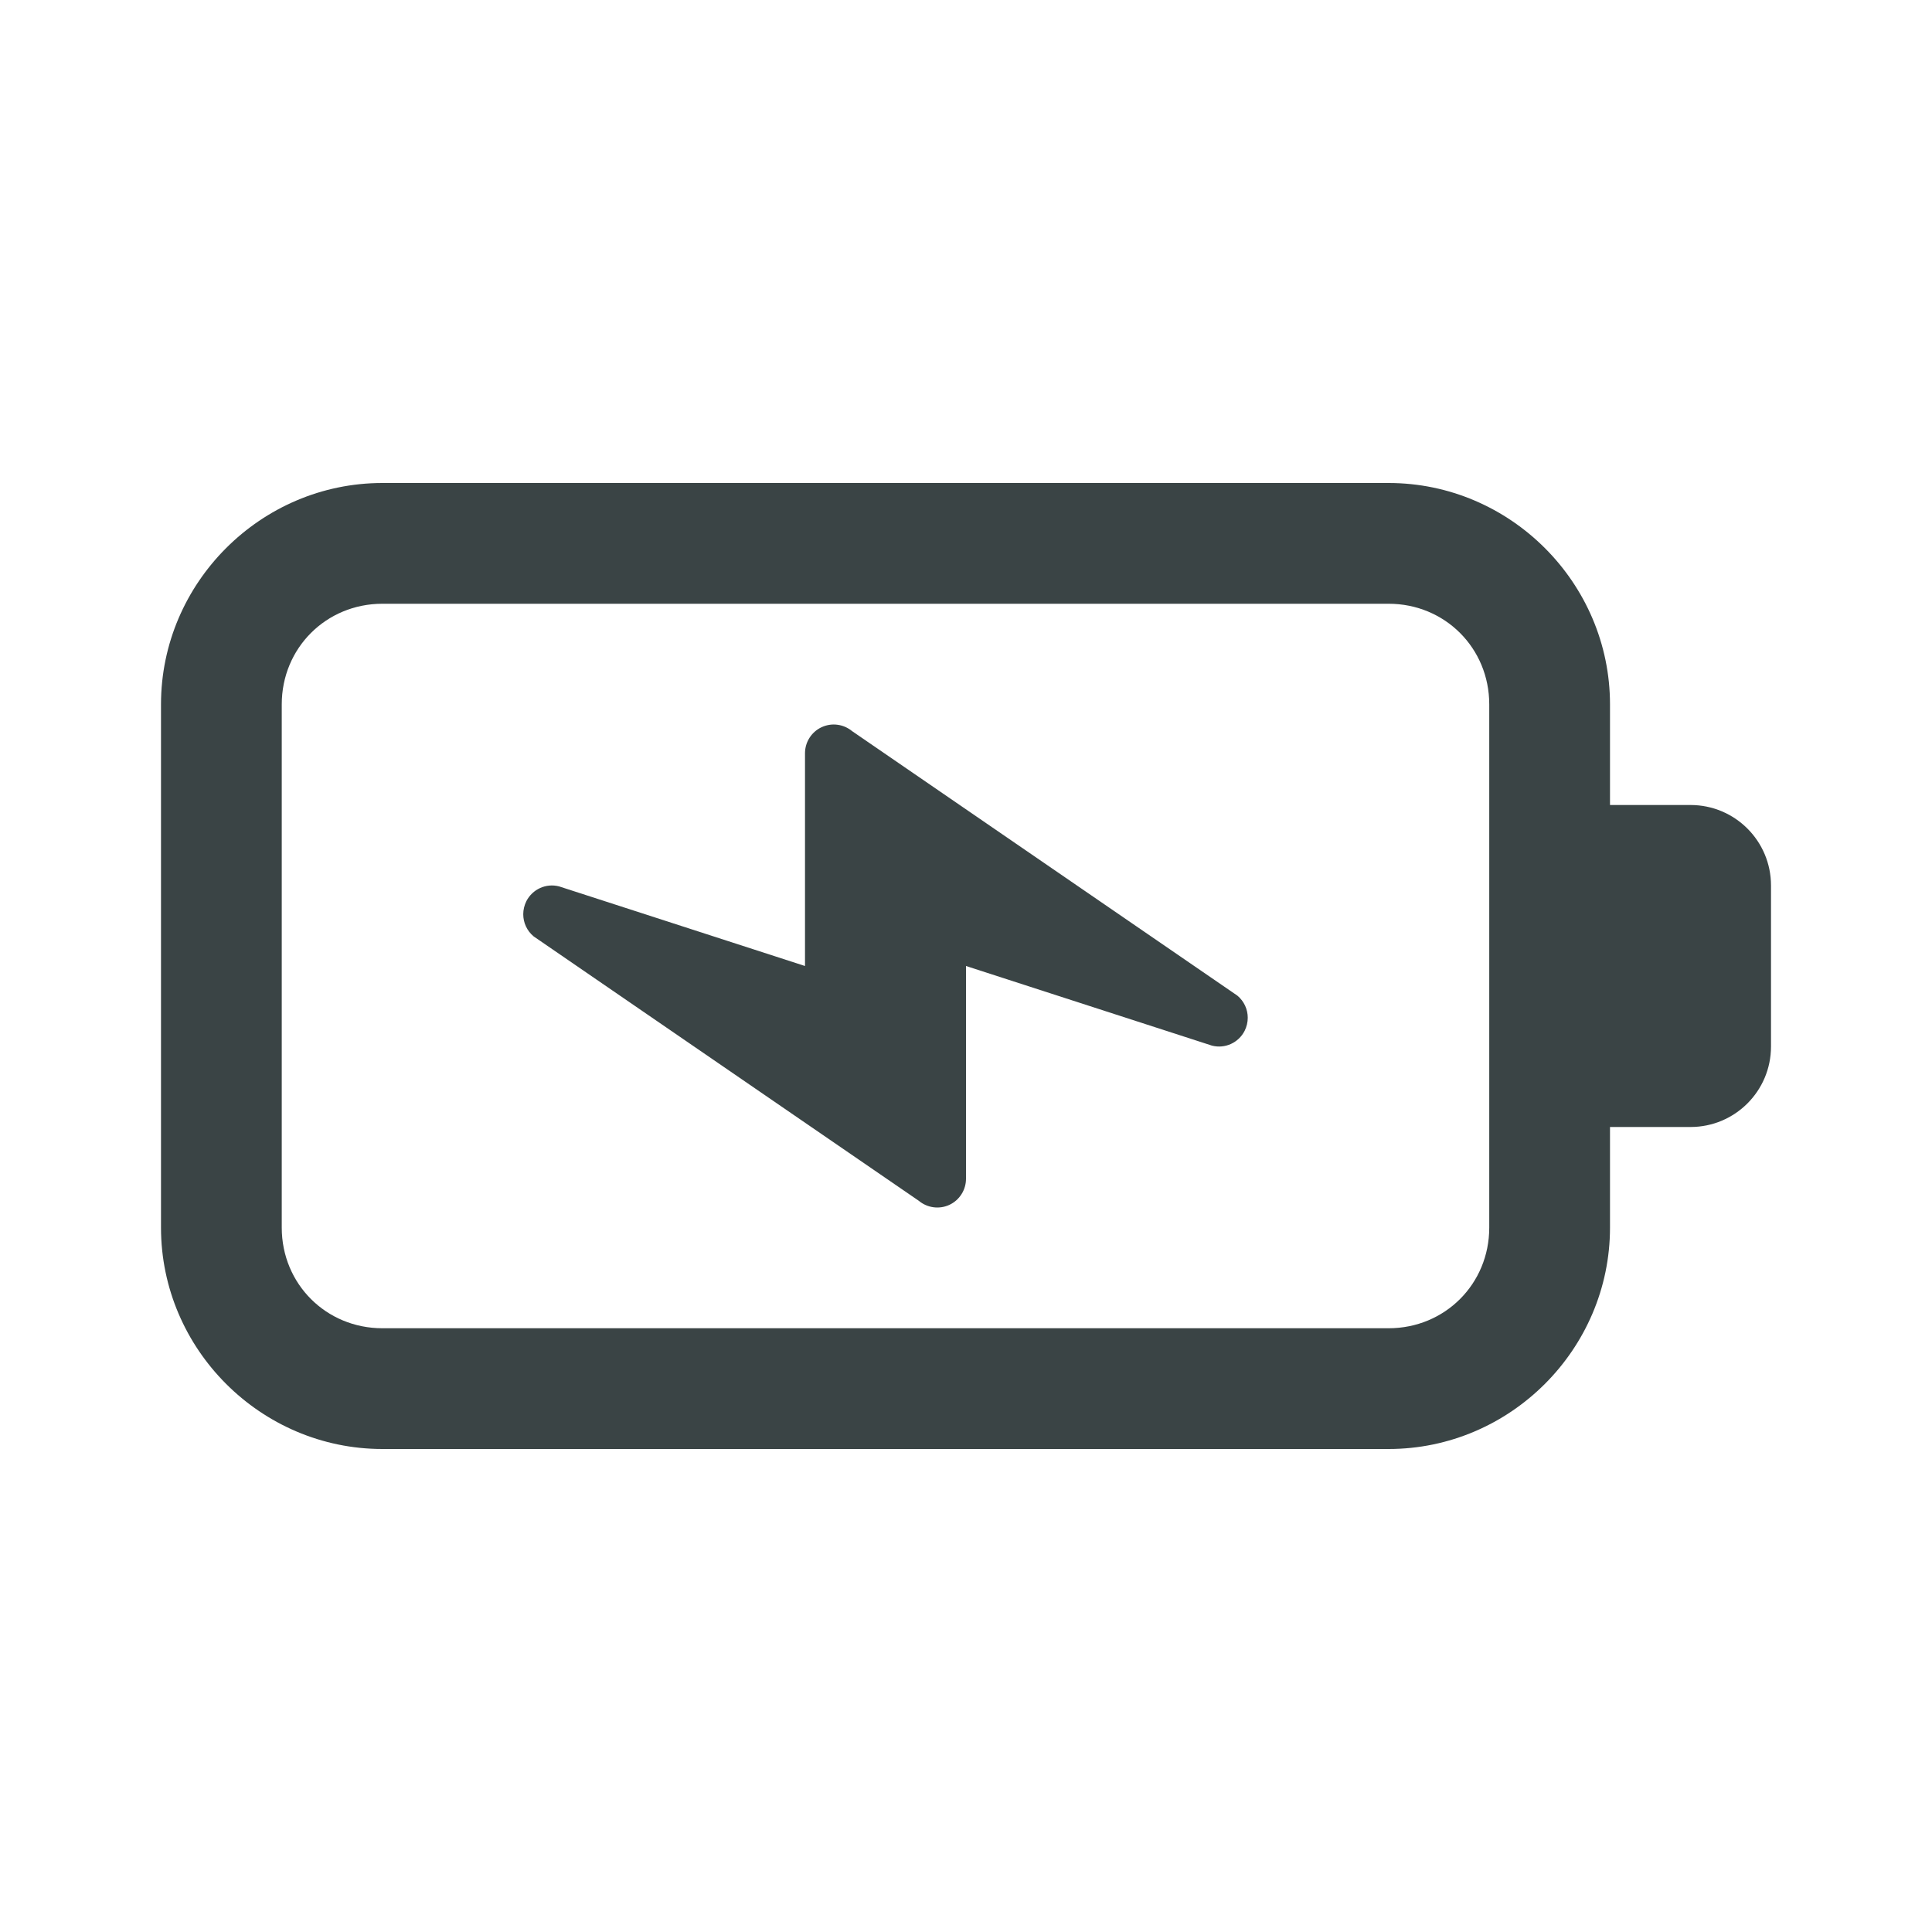
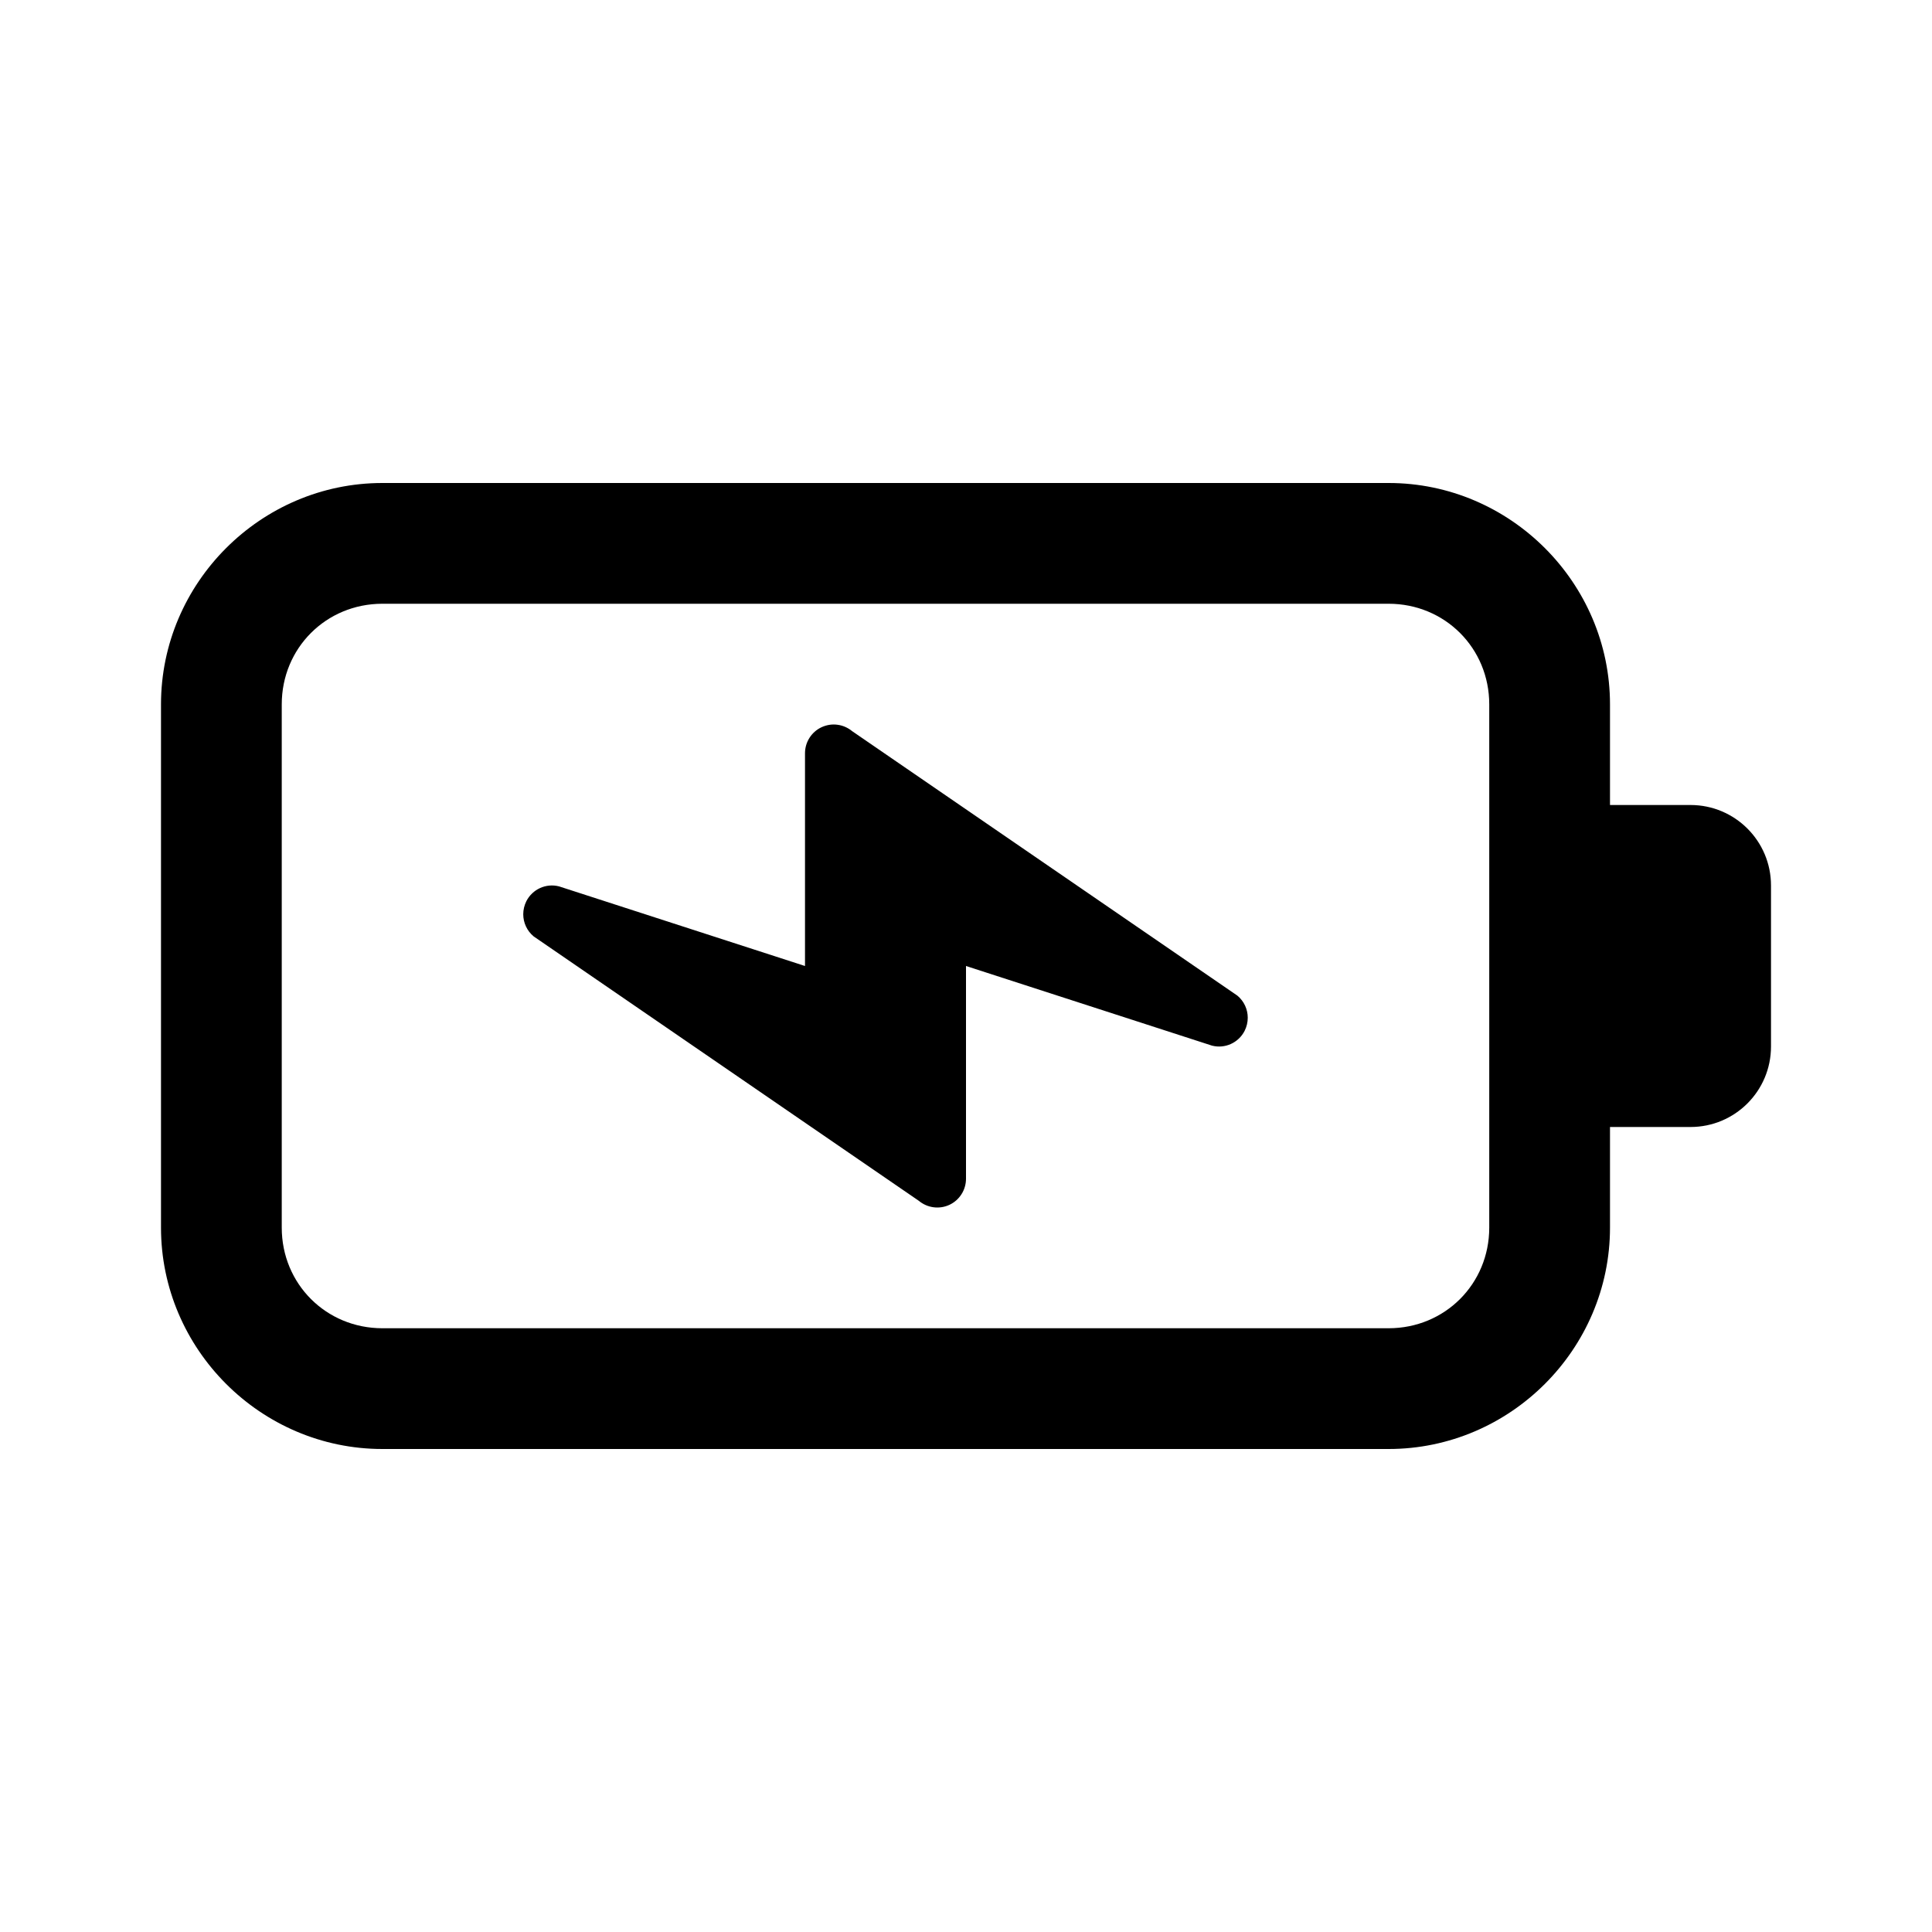
- <svg xmlns="http://www.w3.org/2000/svg" width="24" height="24" viewBox="0 0 24 24" fill="none">
-   <path d="M4.75 6C3.24 6 2 7.24 2 8.75V15.25C2 16.76 3.24 18 4.75 18H17.25C18.76 18 20 16.76 20 15.25V14H21C21.552 14 22 13.553 22 13V11C22 10.447 21.552 10 21 10H20V8.75C20 7.24 18.76 6 17.25 6H4.75ZM4.75 7.5H17.25C17.949 7.5 18.5 8.051 18.5 8.75V15.25C18.5 15.949 17.949 16.5 17.25 16.5H4.75C4.051 16.5 3.5 15.949 3.5 15.25V8.75C3.5 8.051 4.051 7.5 4.75 7.5ZM10.402 9.003C10.336 8.994 10.268 9.005 10.205 9.034C10.08 9.093 10 9.219 10 9.357V12L6.945 11.011C6.783 10.969 6.615 11.046 6.539 11.194C6.513 11.246 6.5 11.302 6.5 11.357C6.5 11.461 6.545 11.562 6.629 11.632L11.414 14.917C11.521 15.006 11.669 15.025 11.794 14.967C11.92 14.908 12 14.781 12 14.643V12L15.055 12.989C15.217 13.031 15.385 12.954 15.461 12.806C15.487 12.754 15.5 12.698 15.5 12.643C15.5 12.539 15.455 12.438 15.371 12.368L10.586 9.083C10.533 9.039 10.468 9.011 10.402 9.003Z" fill="#3A4445" />
+ <svg xmlns="http://www.w3.org/2000/svg" width="24" height="24" viewBox="0 0 24 24">
+   <path d="M4.75 6C3.24 6 2 7.24 2 8.75V15.25C2 16.76 3.24 18 4.75 18H17.25C18.76 18 20 16.76 20 15.25V14H21C21.552 14 22 13.553 22 13V11C22 10.447 21.552 10 21 10H20V8.75C20 7.24 18.76 6 17.25 6H4.75ZM4.75 7.5H17.25C17.949 7.5 18.5 8.051 18.5 8.75V15.25C18.5 15.949 17.949 16.5 17.25 16.5H4.75C4.051 16.5 3.5 15.949 3.5 15.25V8.75C3.5 8.051 4.051 7.5 4.75 7.5ZM10.402 9.003C10.336 8.994 10.268 9.005 10.205 9.034C10.08 9.093 10 9.219 10 9.357V12L6.945 11.011C6.783 10.969 6.615 11.046 6.539 11.194C6.513 11.246 6.5 11.302 6.5 11.357C6.5 11.461 6.545 11.562 6.629 11.632L11.414 14.917C11.521 15.006 11.669 15.025 11.794 14.967C11.92 14.908 12 14.781 12 14.643V12L15.055 12.989C15.217 13.031 15.385 12.954 15.461 12.806C15.487 12.754 15.5 12.698 15.5 12.643C15.5 12.539 15.455 12.438 15.371 12.368L10.586 9.083C10.533 9.039 10.468 9.011 10.402 9.003Z" />
</svg>
